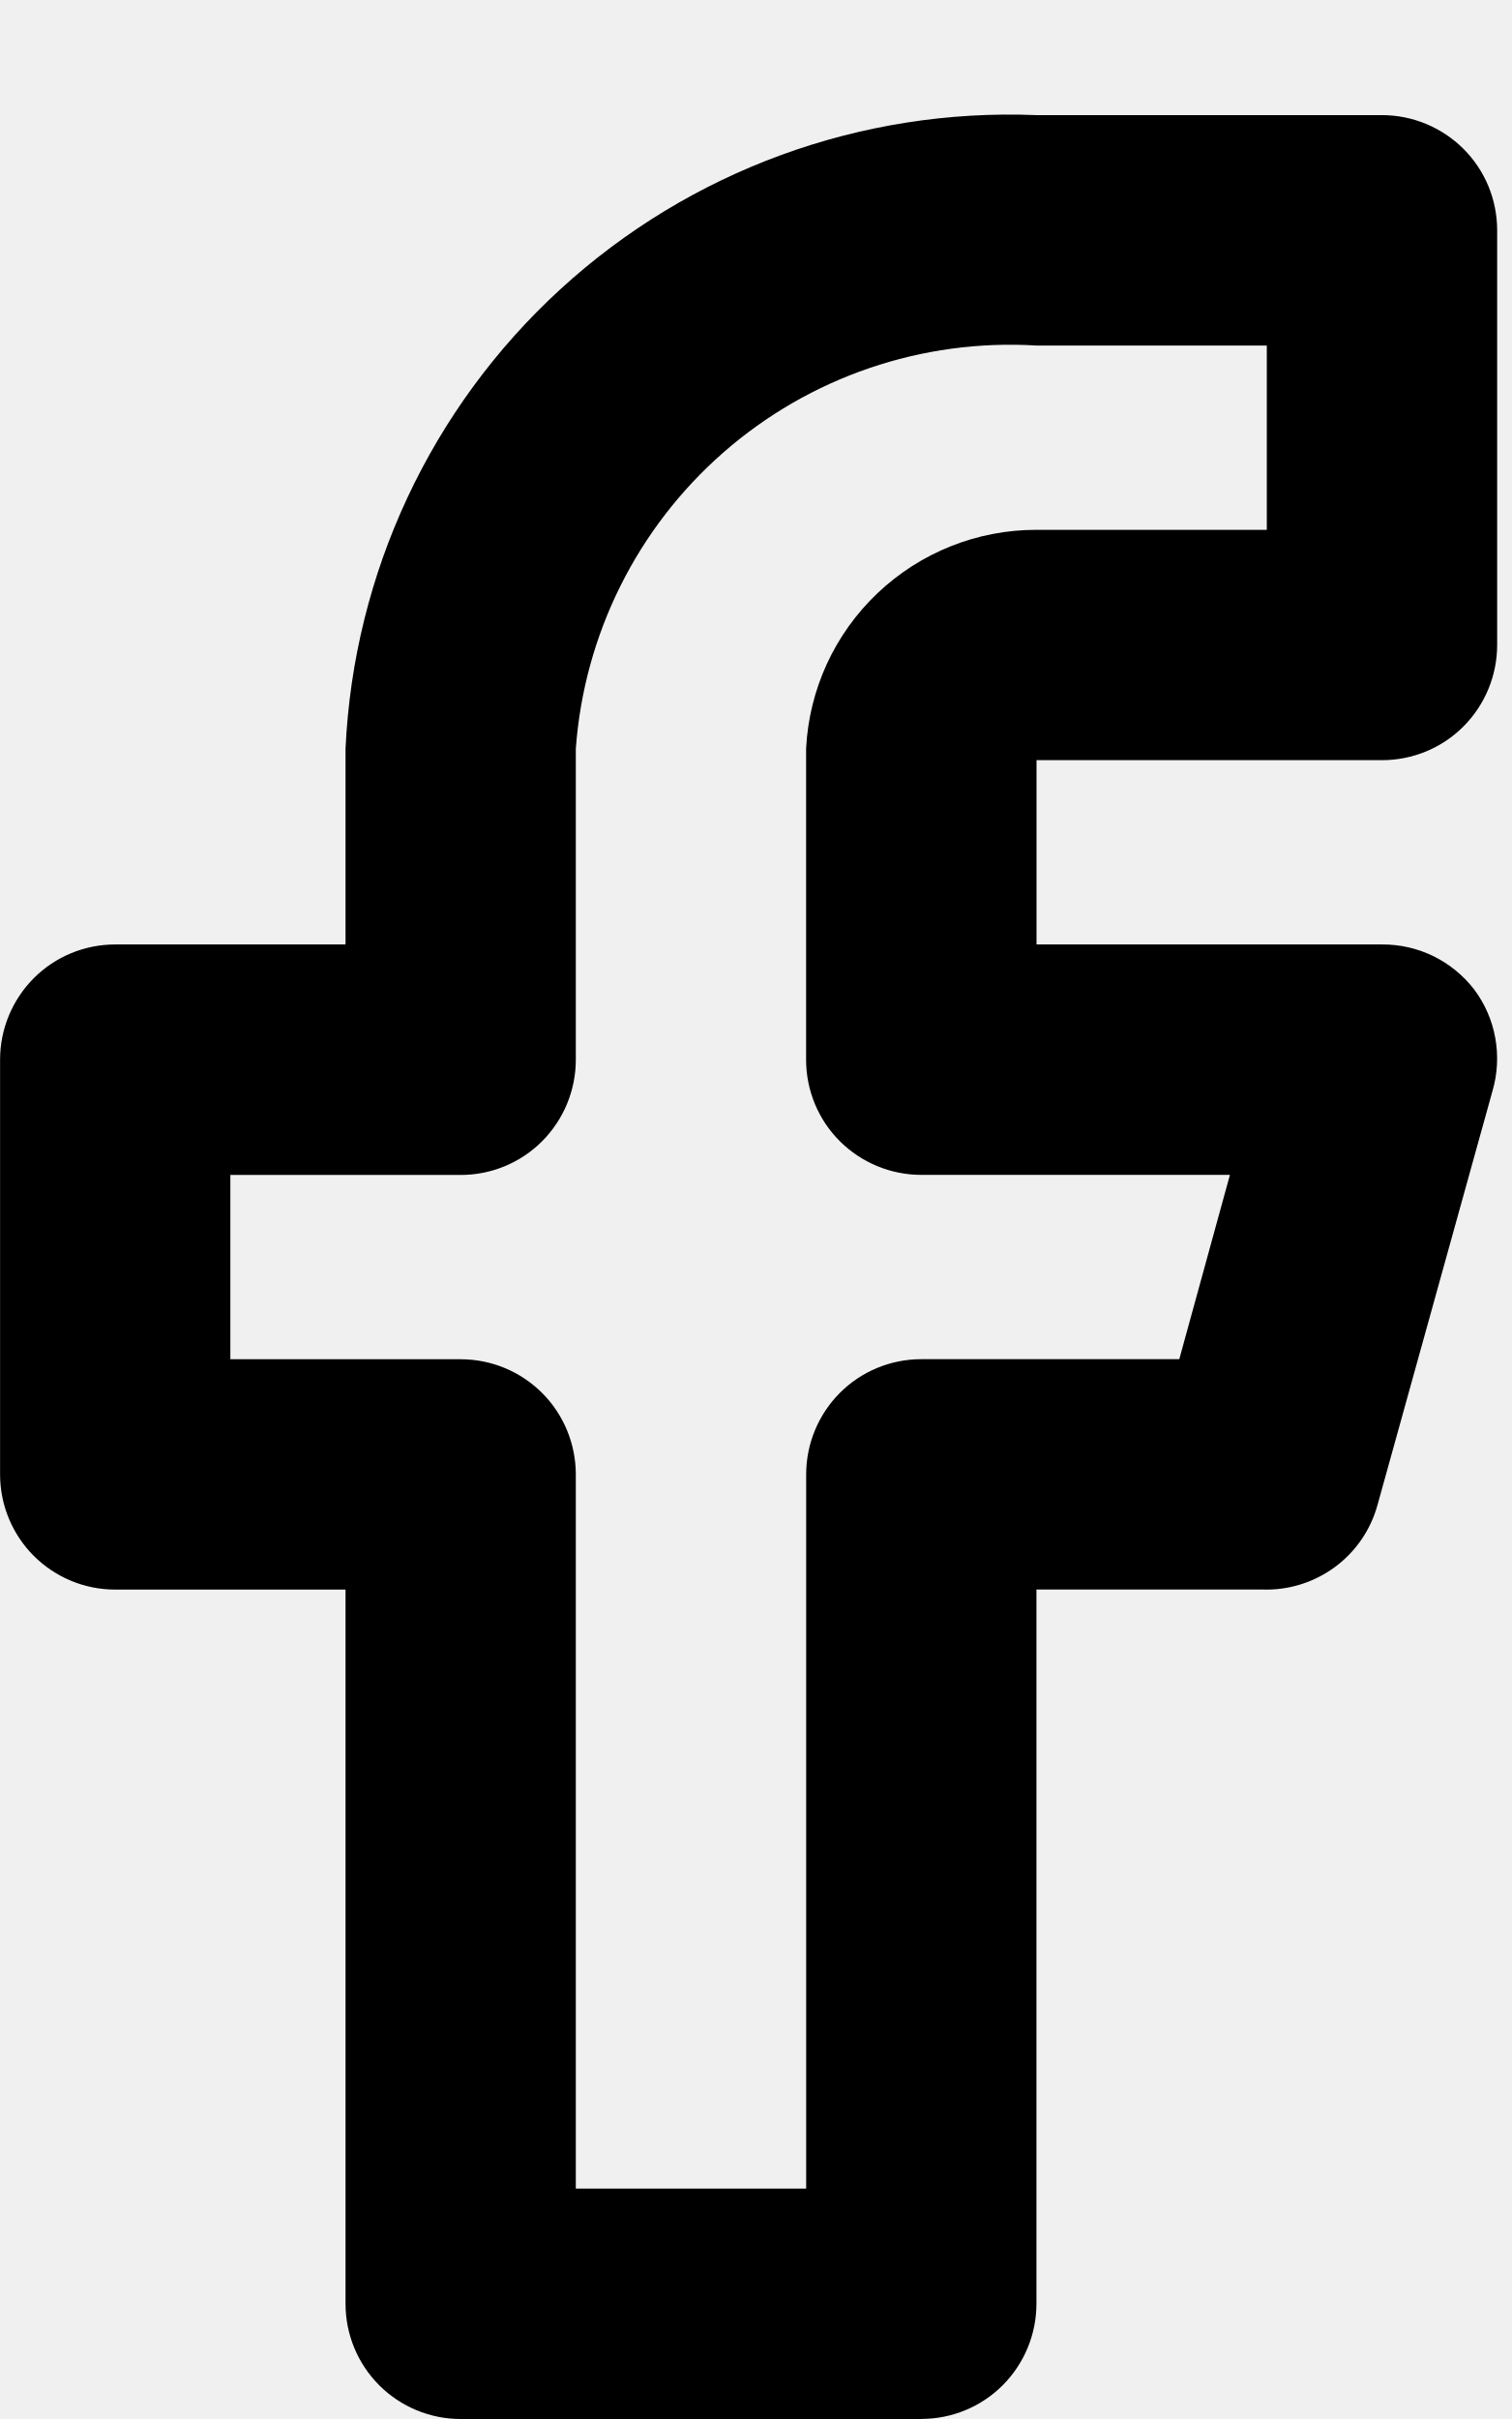
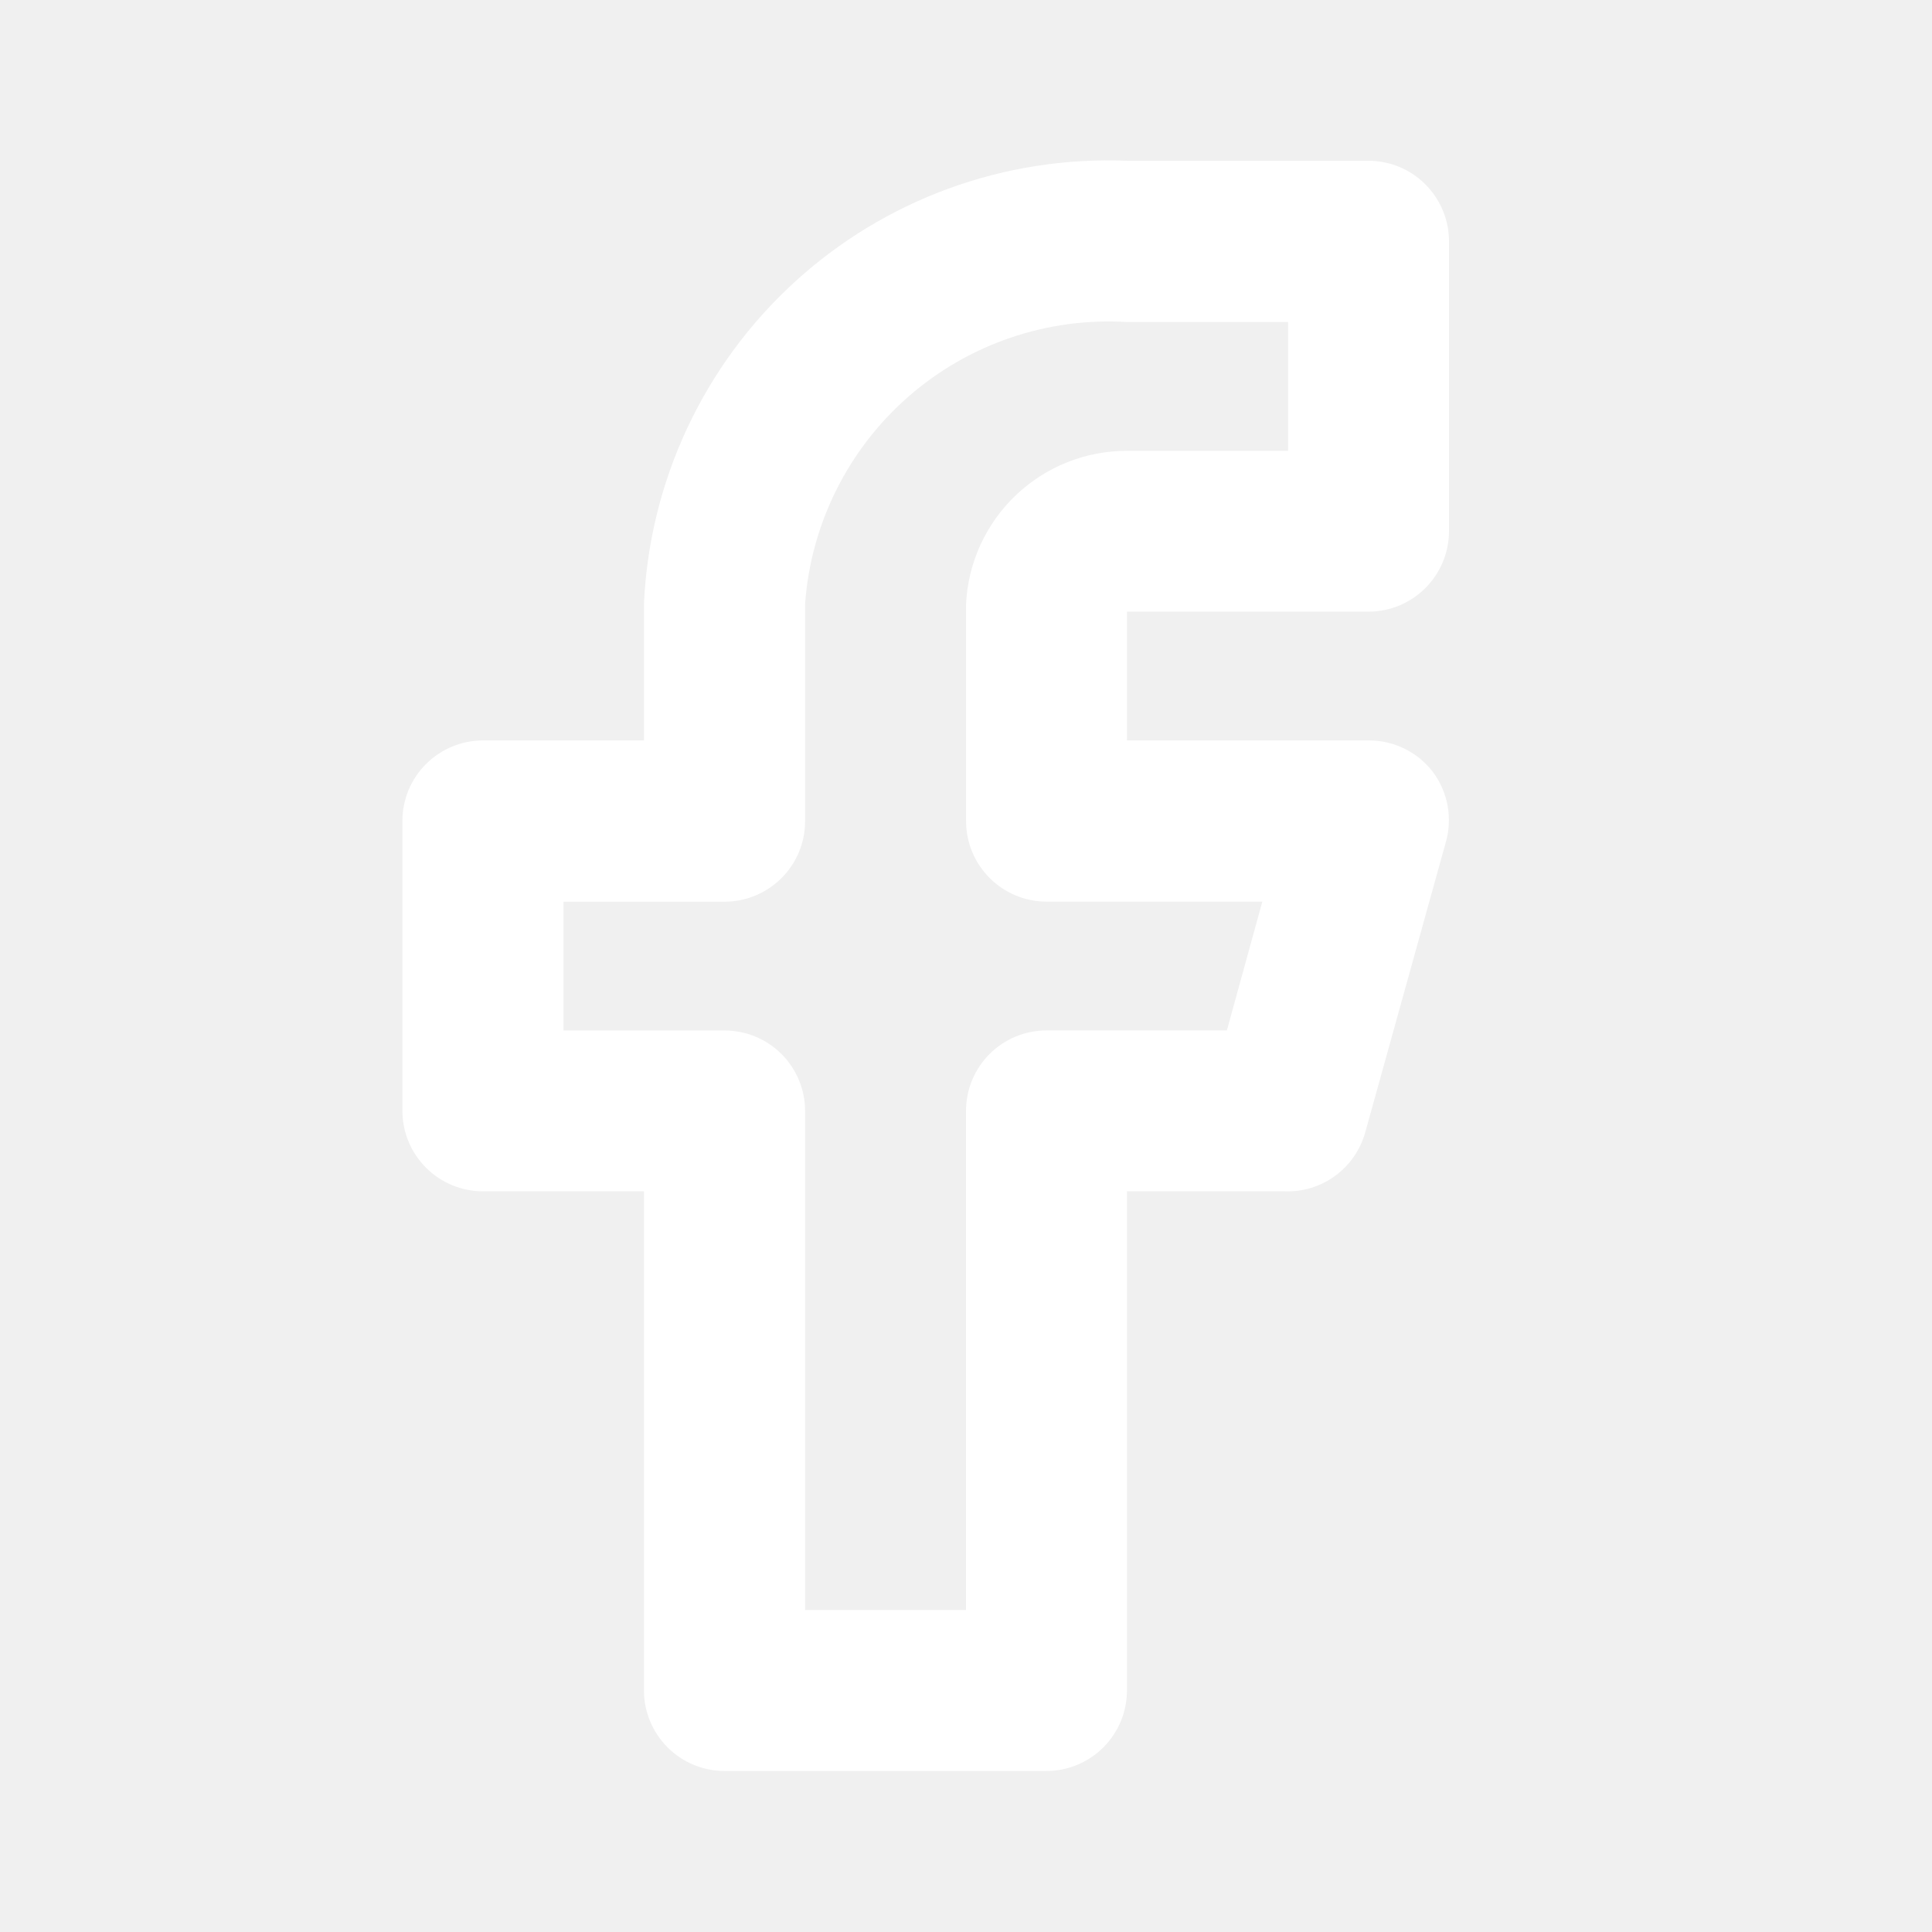
- <svg xmlns="http://www.w3.org/2000/svg" version="1.1" width="20" height="32" viewBox="0 0 20 32">
-   <path d="M12.19 32h-6.095c-0.404 0-0.792-0.161-1.077-0.446s-0.446-0.673-0.446-1.078v-9.448h-3.048c-0.404 0-0.792-0.161-1.077-0.446s-0.446-0.673-0.446-1.078v-5.486c0-0.404 0.161-0.792 0.446-1.078s0.673-0.446 1.077-0.446h3.048v-2.59c0.107-2.322 1.129-4.507 2.842-6.077s3.979-2.399 6.301-2.304h4.571c0.404 0 0.792 0.161 1.078 0.446s0.446 0.673 0.446 1.077v5.486c0 0.404-0.161 0.792-0.446 1.078s-0.673 0.446-1.078 0.446h-4.571v2.438h4.571c0.235-0.002 0.468 0.051 0.679 0.154s0.396 0.254 0.54 0.44c0.142 0.189 0.238 0.409 0.28 0.642s0.030 0.472-0.036 0.699l-1.524 5.486c-0.092 0.33-0.293 0.619-0.569 0.82s-0.613 0.305-0.955 0.292h-2.987v9.448c0 0.404-0.161 0.792-0.446 1.078s-0.673 0.446-1.078 0.446zM7.619 28.952h3.048v-9.448c0-0.404 0.161-0.792 0.446-1.078s0.673-0.446 1.078-0.446h3.413l0.67-2.438h-4.084c-0.404 0-0.792-0.161-1.078-0.446s-0.446-0.673-0.446-1.078v-4.114c0.039-0.782 0.377-1.518 0.945-2.057s1.32-0.839 2.103-0.838h3.048v-2.438h-3.048c-1.513-0.092-3.002 0.416-4.143 1.415s-1.842 2.407-1.952 3.919v4.114c0 0.404-0.161 0.792-0.446 1.078s-0.673 0.446-1.077 0.446h-3.048v2.438h3.048c0.404 0 0.792 0.161 1.077 0.446s0.446 0.673 0.446 1.078v9.448z" />
+ <svg xmlns="http://www.w3.org/2000/svg" version="1.1" width="32" height="32" viewBox="0 0 32 32">
+   <path fill="#fff" d="M17.333 29.333h-5.333c-0.354 0-0.693-0.141-0.943-0.391s-0.391-0.589-0.391-0.943v-8.267h-2.667c-0.354 0-0.693-0.141-0.943-0.391s-0.391-0.589-0.391-0.943v-4.8c0-0.354 0.14-0.693 0.391-0.943s0.589-0.391 0.943-0.391h2.667v-2.267c0.093-2.032 0.988-3.943 2.487-5.318s3.481-2.099 5.513-2.016h4c0.354 0 0.693 0.14 0.943 0.391s0.391 0.589 0.391 0.943v4.8c0 0.354-0.141 0.693-0.391 0.943s-0.589 0.391-0.943 0.391h-4v2.133h4c0.206-0.002 0.409 0.045 0.594 0.135s0.347 0.222 0.472 0.385c0.124 0.166 0.208 0.358 0.245 0.562s0.026 0.413-0.032 0.612l-1.333 4.8c-0.081 0.288-0.256 0.541-0.498 0.718s-0.536 0.267-0.835 0.256h-2.613v8.267c0 0.354-0.141 0.693-0.391 0.943s-0.589 0.391-0.943 0.391zM13.333 26.667h2.667v-8.267c0-0.354 0.141-0.693 0.391-0.943s0.589-0.39 0.943-0.39h2.987l0.587-2.133h-3.573c-0.354 0-0.693-0.141-0.943-0.391s-0.391-0.589-0.391-0.943v-3.6c0.034-0.684 0.33-1.328 0.827-1.8s1.155-0.734 1.84-0.733h2.667v-2.133h-2.667c-1.324-0.081-2.627 0.364-3.625 1.238s-1.612 2.106-1.708 3.429v3.6c0 0.354-0.14 0.693-0.391 0.943s-0.589 0.391-0.943 0.391h-2.667v2.133h2.667c0.354 0 0.693 0.14 0.943 0.39s0.391 0.589 0.391 0.943v8.267z" />
</svg>
